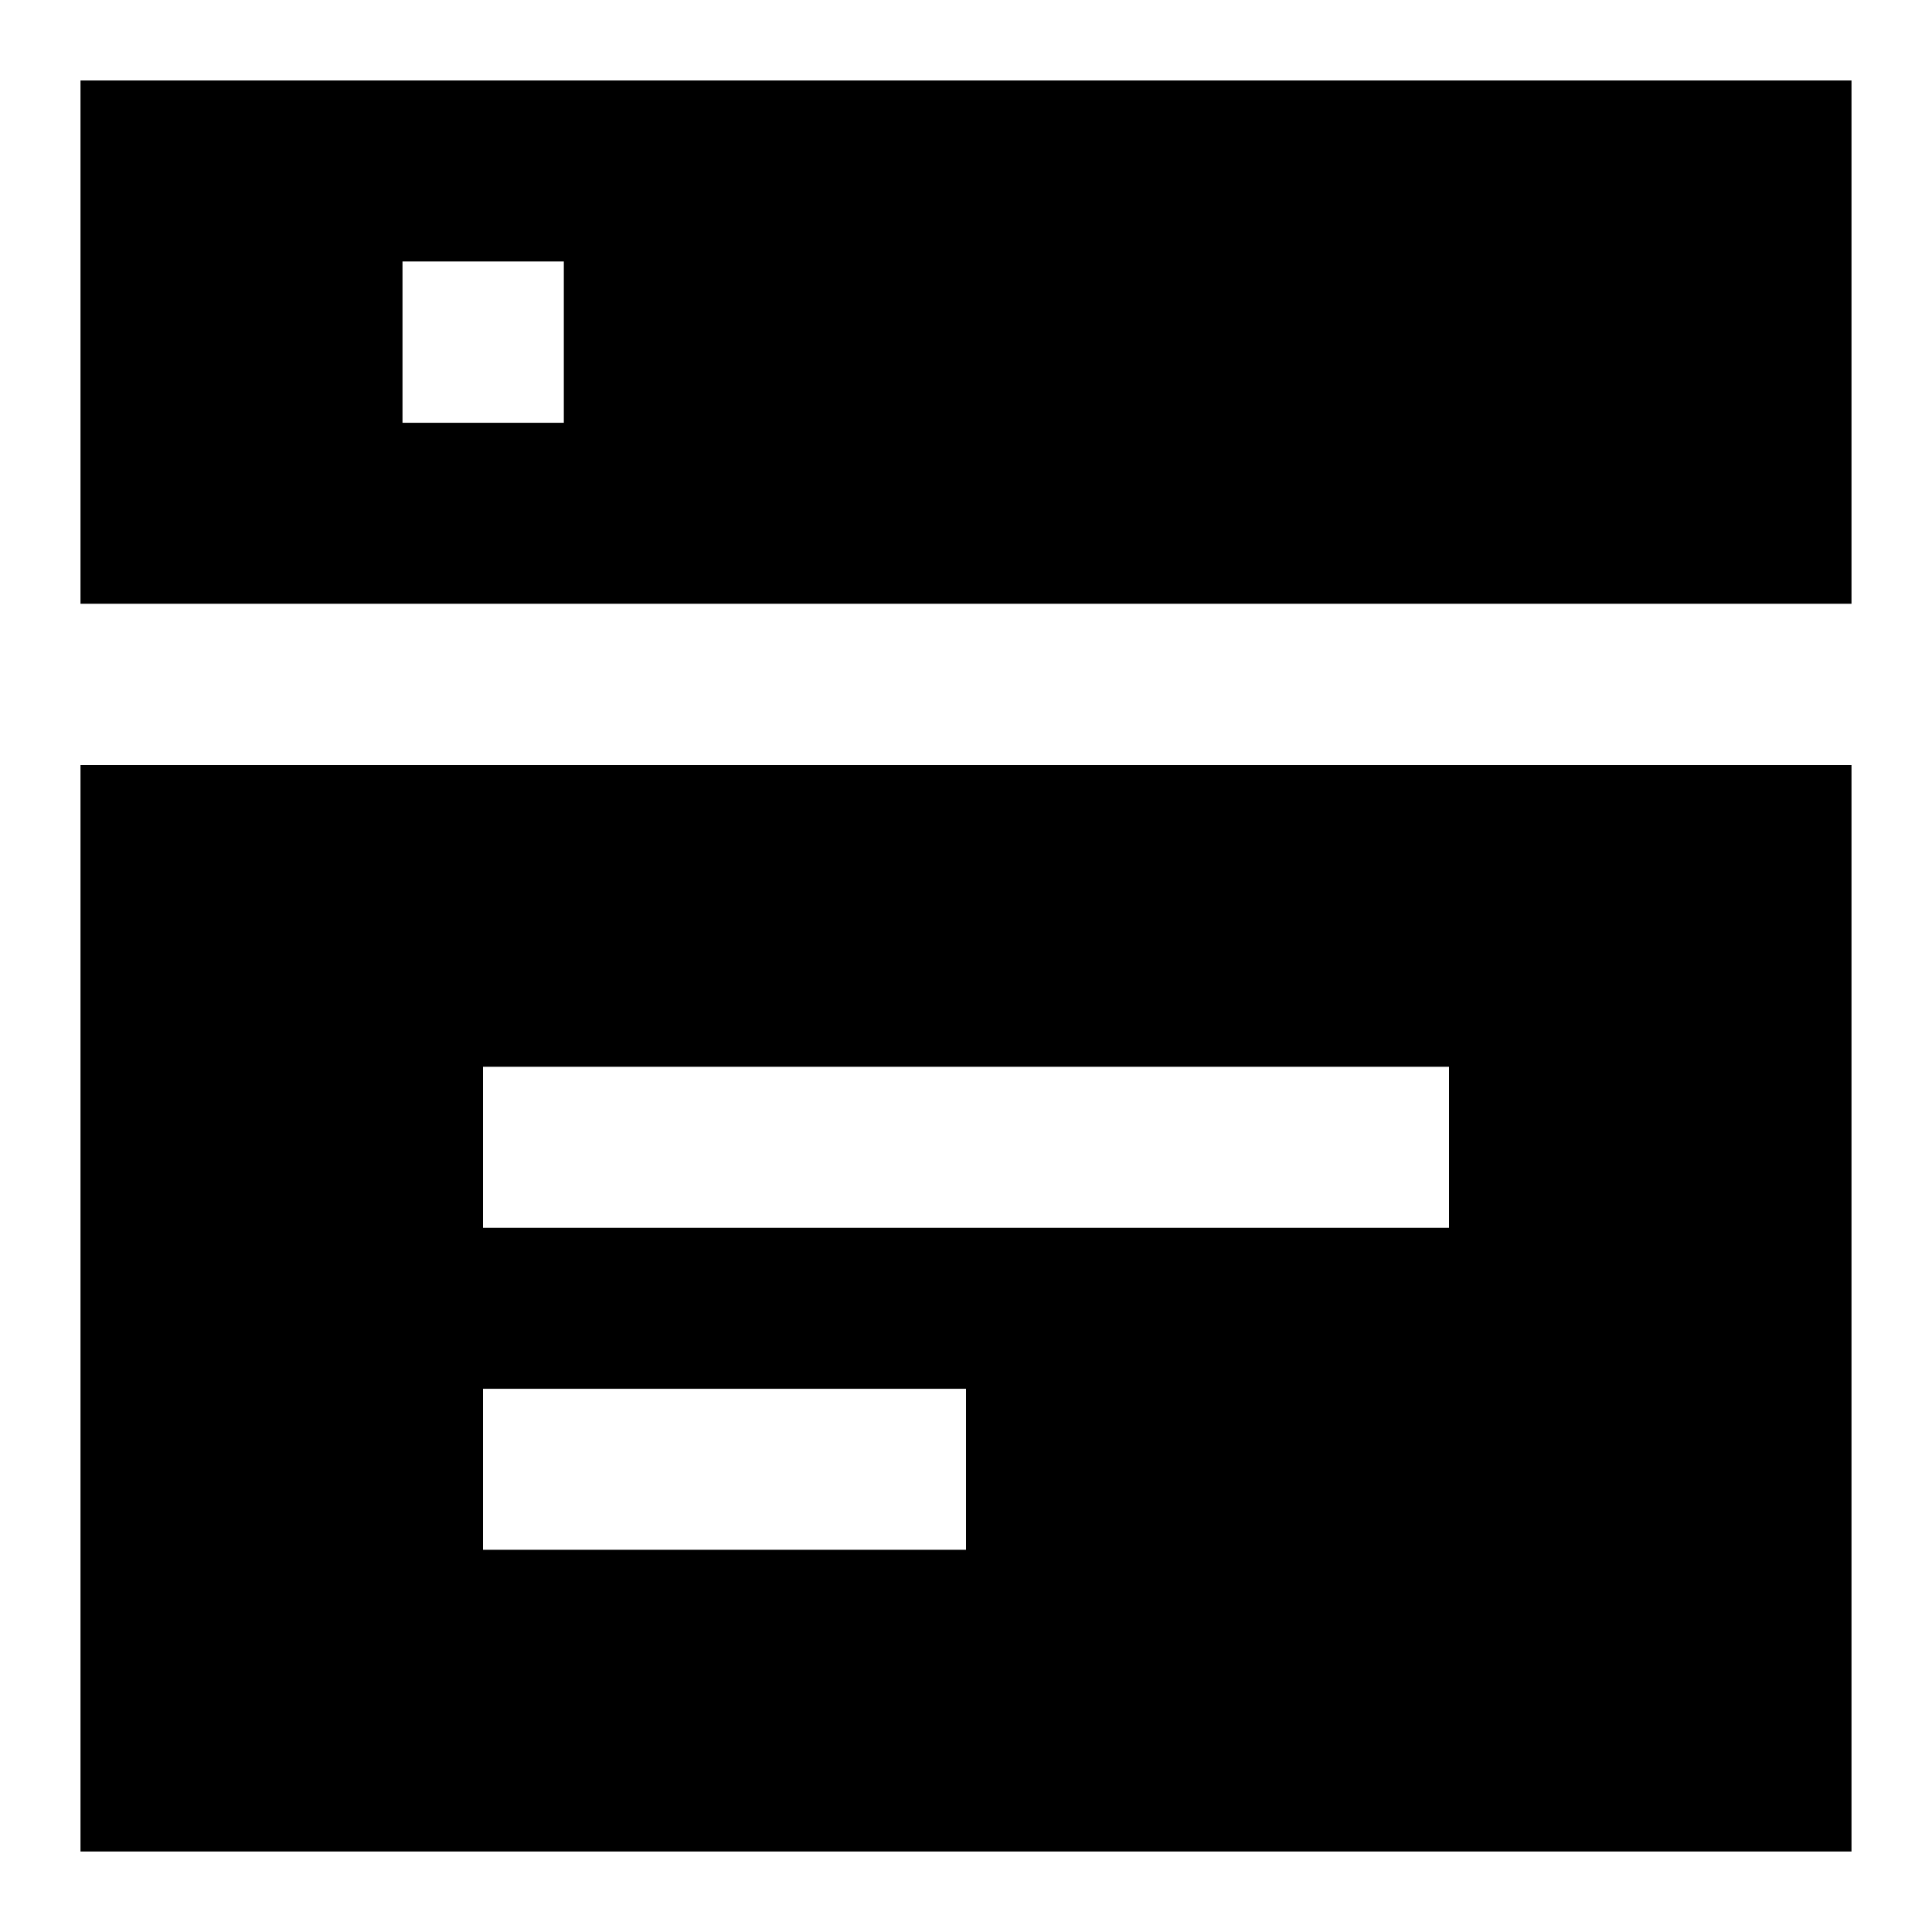
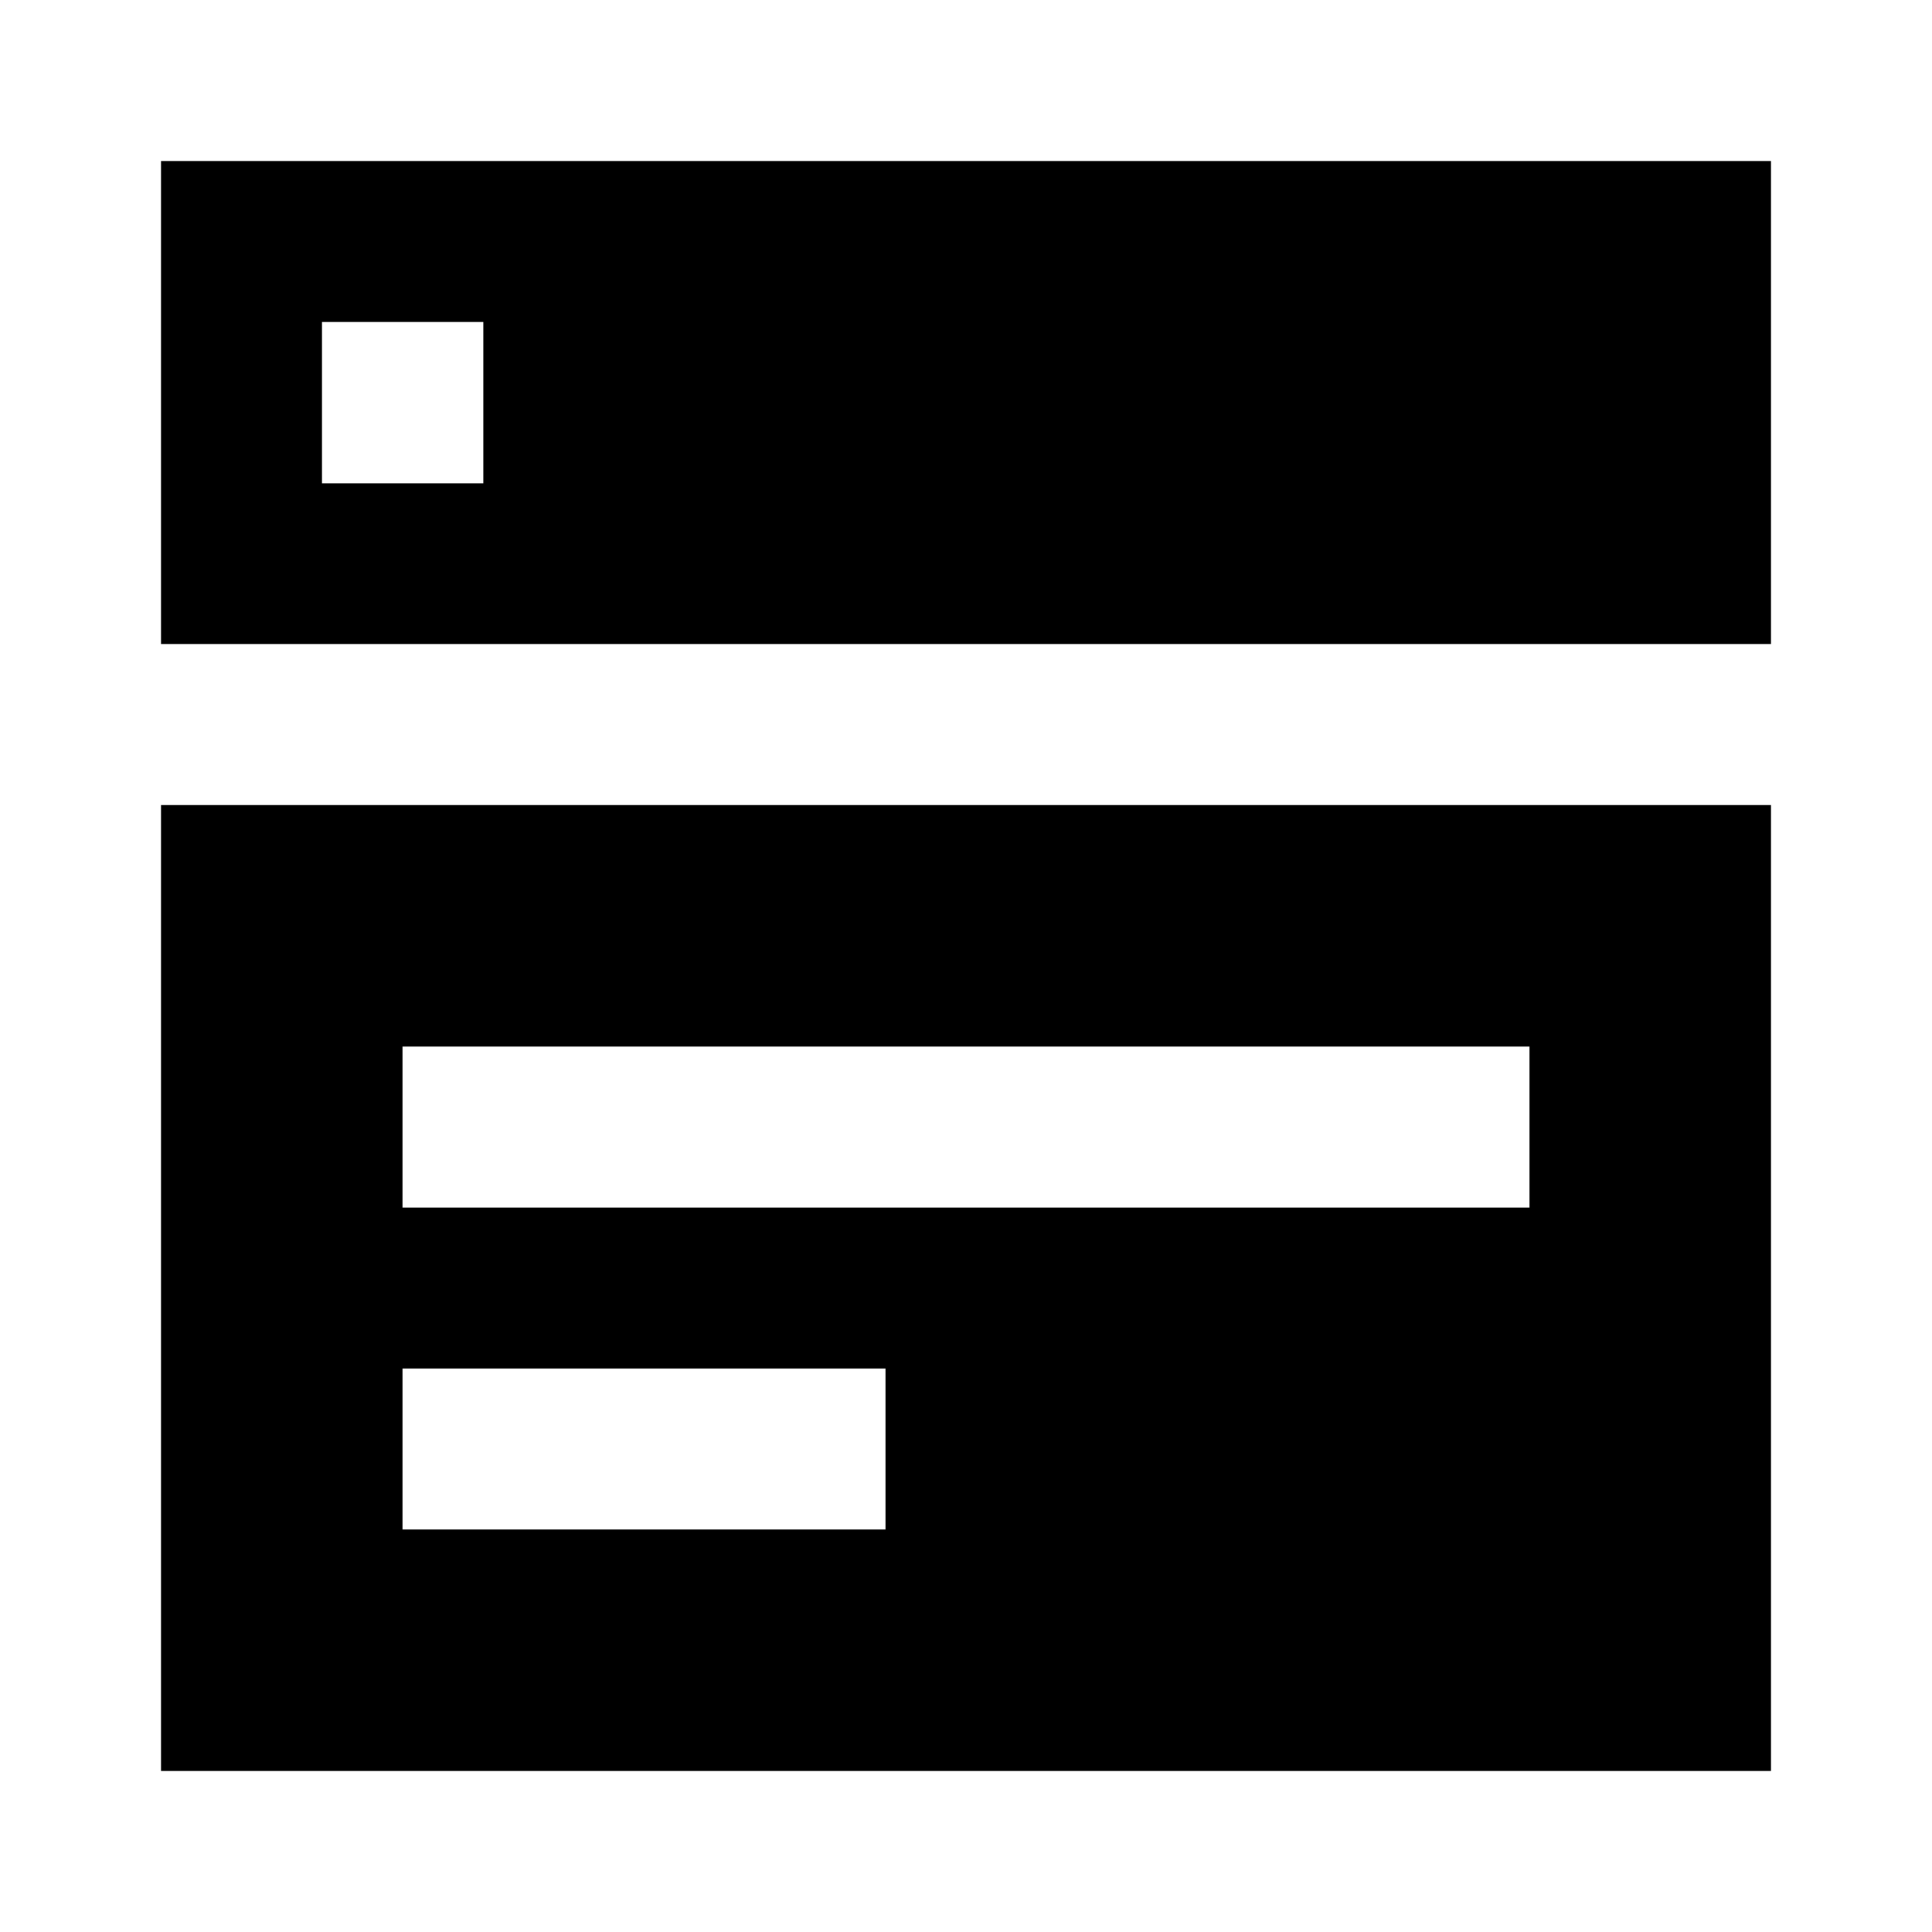
<svg xmlns="http://www.w3.org/2000/svg" width="24" height="24" viewBox="0 0 24 24" fill="none">
-   <path d="M1 1V7.5H23V1H1ZM5 3.248H7.004V5.252H5V3.248Z" fill="black" />
-   <path d="M1 9.504V23H23V9.504H1ZM6 13.252L18 13.252V15.252L6 15.252V13.252ZM6 17.252H12V19.252H6V17.252Z" fill="black" />
+   <path d="M2 2V8H22V2H2ZM4 4H6.004V6.004H4V4Z" fill="black" />
+   <path d="M2 10.001V22H22V10.001H2ZM5 13.001L19 13.001V15.001L5 15.001V13.001ZM5 17H11V19H5V17Z" fill="black" />
</svg>
